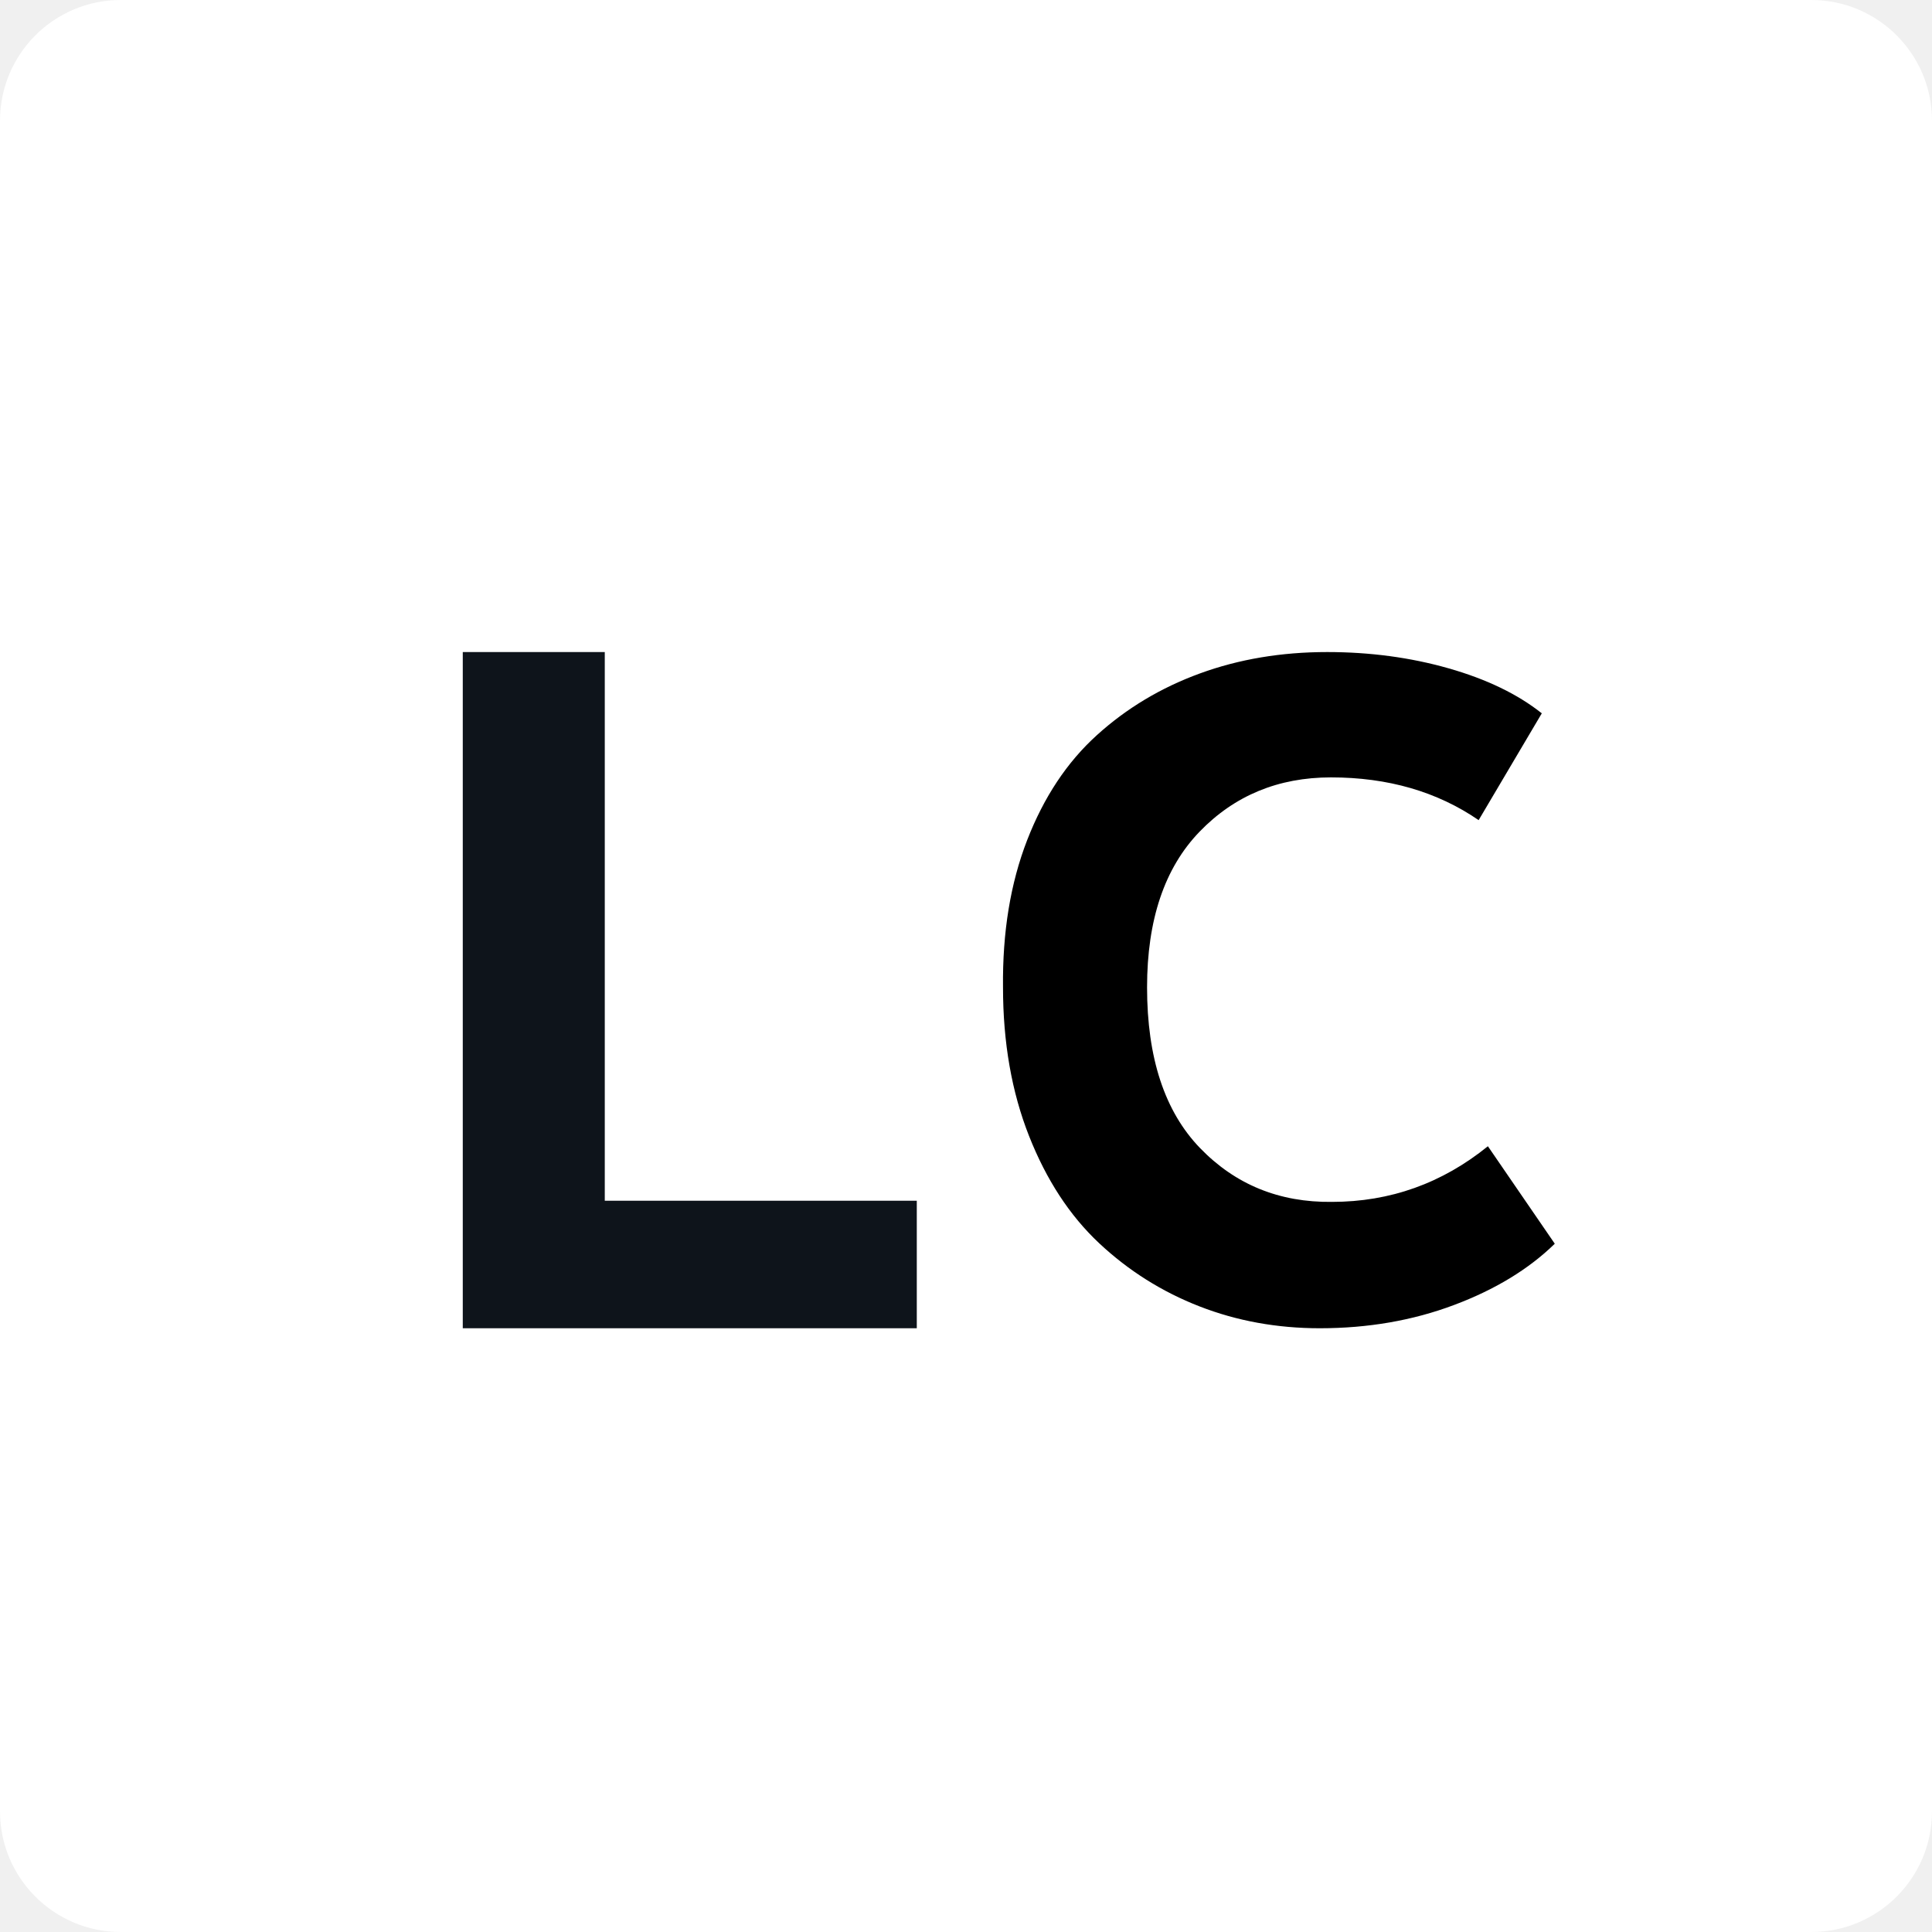
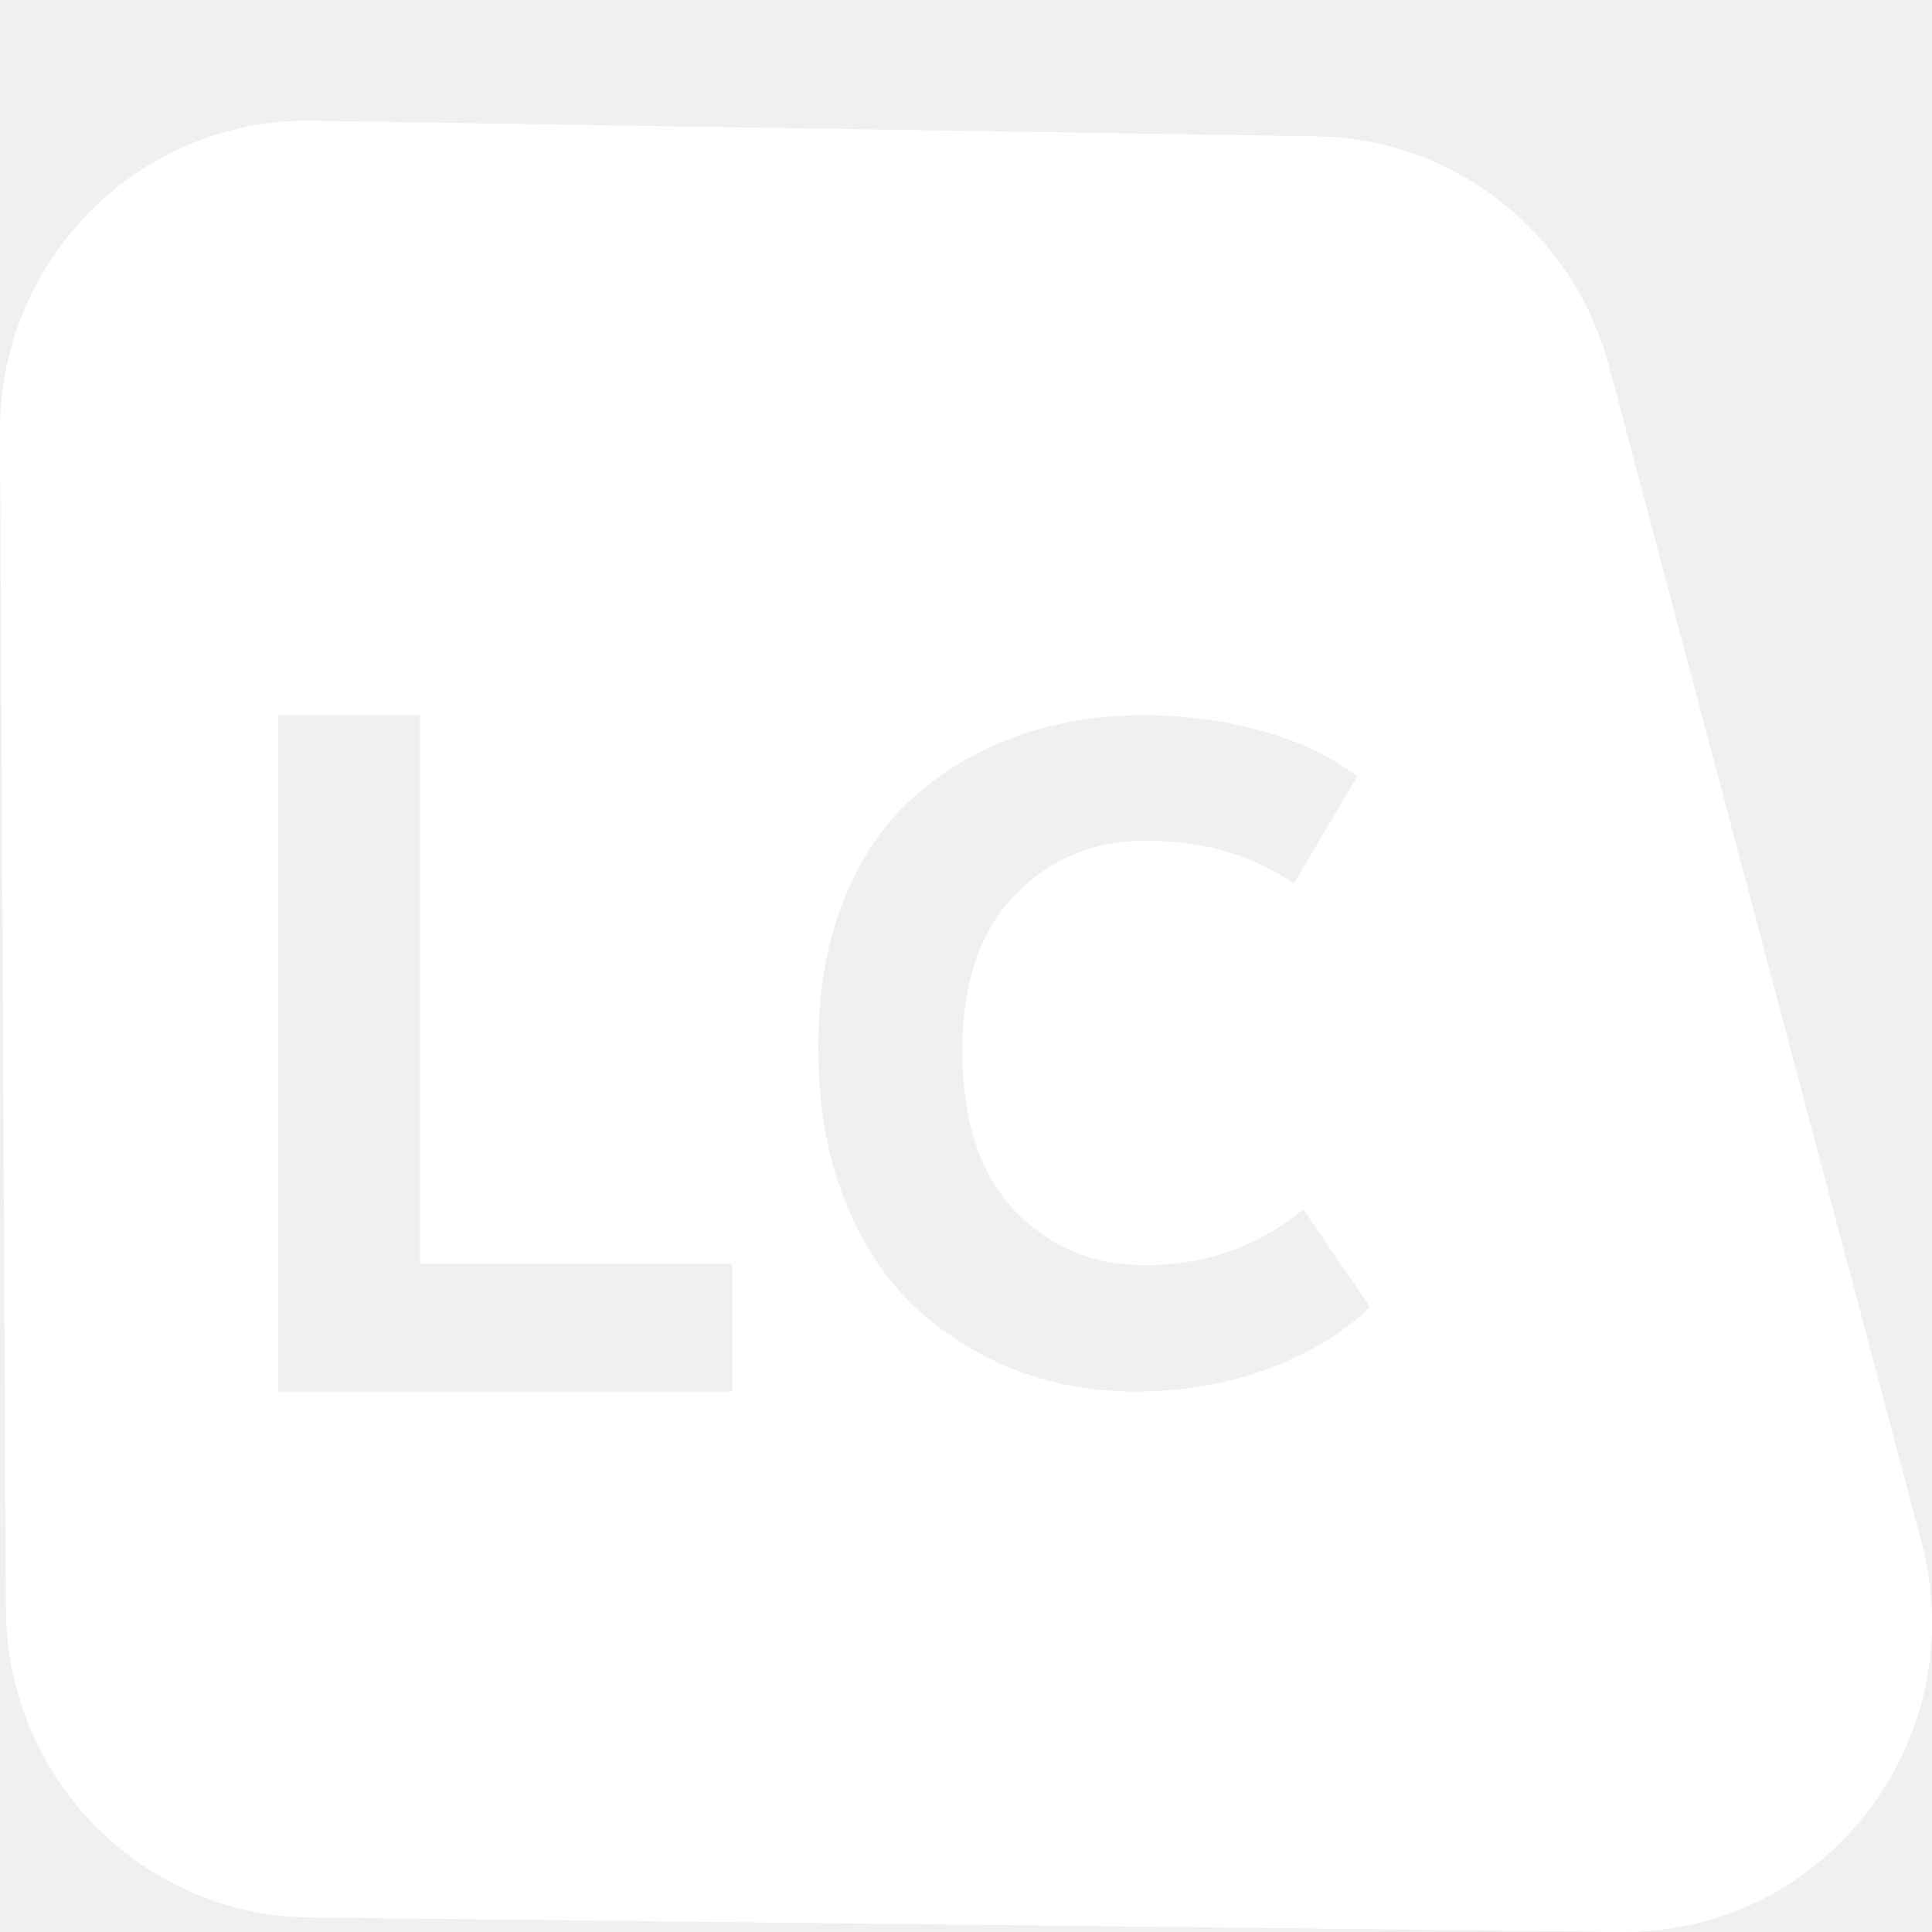
- <svg xmlns="http://www.w3.org/2000/svg" width="32" height="32" viewBox="0 0 32 32" fill="none" version="1.1" id="svg3" xml:space="preserve">
-   <defs id="defs3" />
-   <path d="M 0,2 C 0,0.895 0.895,0 2,0 h 28 c 1.105,0 2,0.895 2,2 v 28 c 0,1.105 -0.895,2 -2,2 H 2 C 0.895,32 0,31.105 0,30 Z" fill="#ffffff" id="path1" />
-   <g id="g3">
-     <path d="M 15.185,22 H 7.665 V 10.8 h 2.352 v 9.088 h 5.168 z" fill="#0e141b" id="path2" />
-     <path fill="currentColor" d="m 24.644,18.985 1.108,1.615 q -0.646,0.631 -1.669,1.015 Q 23.06,22 21.86,22 q -1.062,0 -1.992,-0.362 -0.931,-0.362 -1.662,-1.046 -0.731,-0.685 -1.162,-1.777 -0.431,-1.092 -0.431,-2.462 -0.015,-1.369 0.4,-2.438 0.415,-1.069 1.154,-1.738 0.738,-0.669 1.708,-1.023 0.969,-0.354 2.108,-0.354 1.062,0 2.008,0.269 0.946,0.269 1.546,0.746 l -1.046,1.769 q -1.031,-0.708 -2.446,-0.708 -1.308,0 -2.177,0.9 -0.869,0.9 -0.869,2.577 0,1.754 0.877,2.662 0.877,0.908 2.185,0.892 1.446,0 2.585,-0.923 z" id="path1-3" style="stroke-width:0.015" />
-   </g>
+ <svg xmlns="http://www.w3.org/2000/svg" width="32" height="32" fill="none" version="1.1" viewBox="0 0 32 32" xml:space="preserve">
+   <path d="m5.17 2c-2.852-0.045-5.184 2.283-5.17 5.16l0.098 19.492c0.014 2.804 2.256 5.077 5.035 5.107l21.719 0.24c3.37 0.037 5.845-3.179 4.973-6.463l-5.174-19.471c-0.589-2.216-2.563-3.771-4.838-3.807zm-0.564 9.846h2.353v9.088h5.168v2.113h-7.521zm14.318 0c0.708 0 1.377 0.09 2.008 0.27 0.631 0.179 1.147 0.428 1.547 0.746l-1.047 1.77c-0.687-0.472-1.504-0.707-2.447-0.707-0.872 0-1.596 0.3-2.176 0.9s-0.869 1.458-0.869 2.576c0 1.169 0.292 2.057 0.877 2.662 0.585 0.605 1.312 0.901 2.184 0.891 0.964 0 1.827-0.306 2.586-0.922l1.107 1.615c-0.431 0.421-0.988 0.759-1.67 1.016-0.682 0.256-1.423 0.385-2.223 0.385-0.708 3.3e-5 -1.372-0.12-1.992-0.361s-1.175-0.59-1.662-1.047c-0.487-0.456-0.875-1.049-1.162-1.777-0.287-0.728-0.43-1.548-0.43-2.461-0.01-0.913 0.123-1.727 0.4-2.439 0.277-0.713 0.66-1.292 1.152-1.738s1.063-0.786 1.709-1.022c0.646-0.236 1.348-0.355 2.107-0.355z" clip-rule="evenodd" fill="#fff" fill-rule="evenodd" />
</svg>
